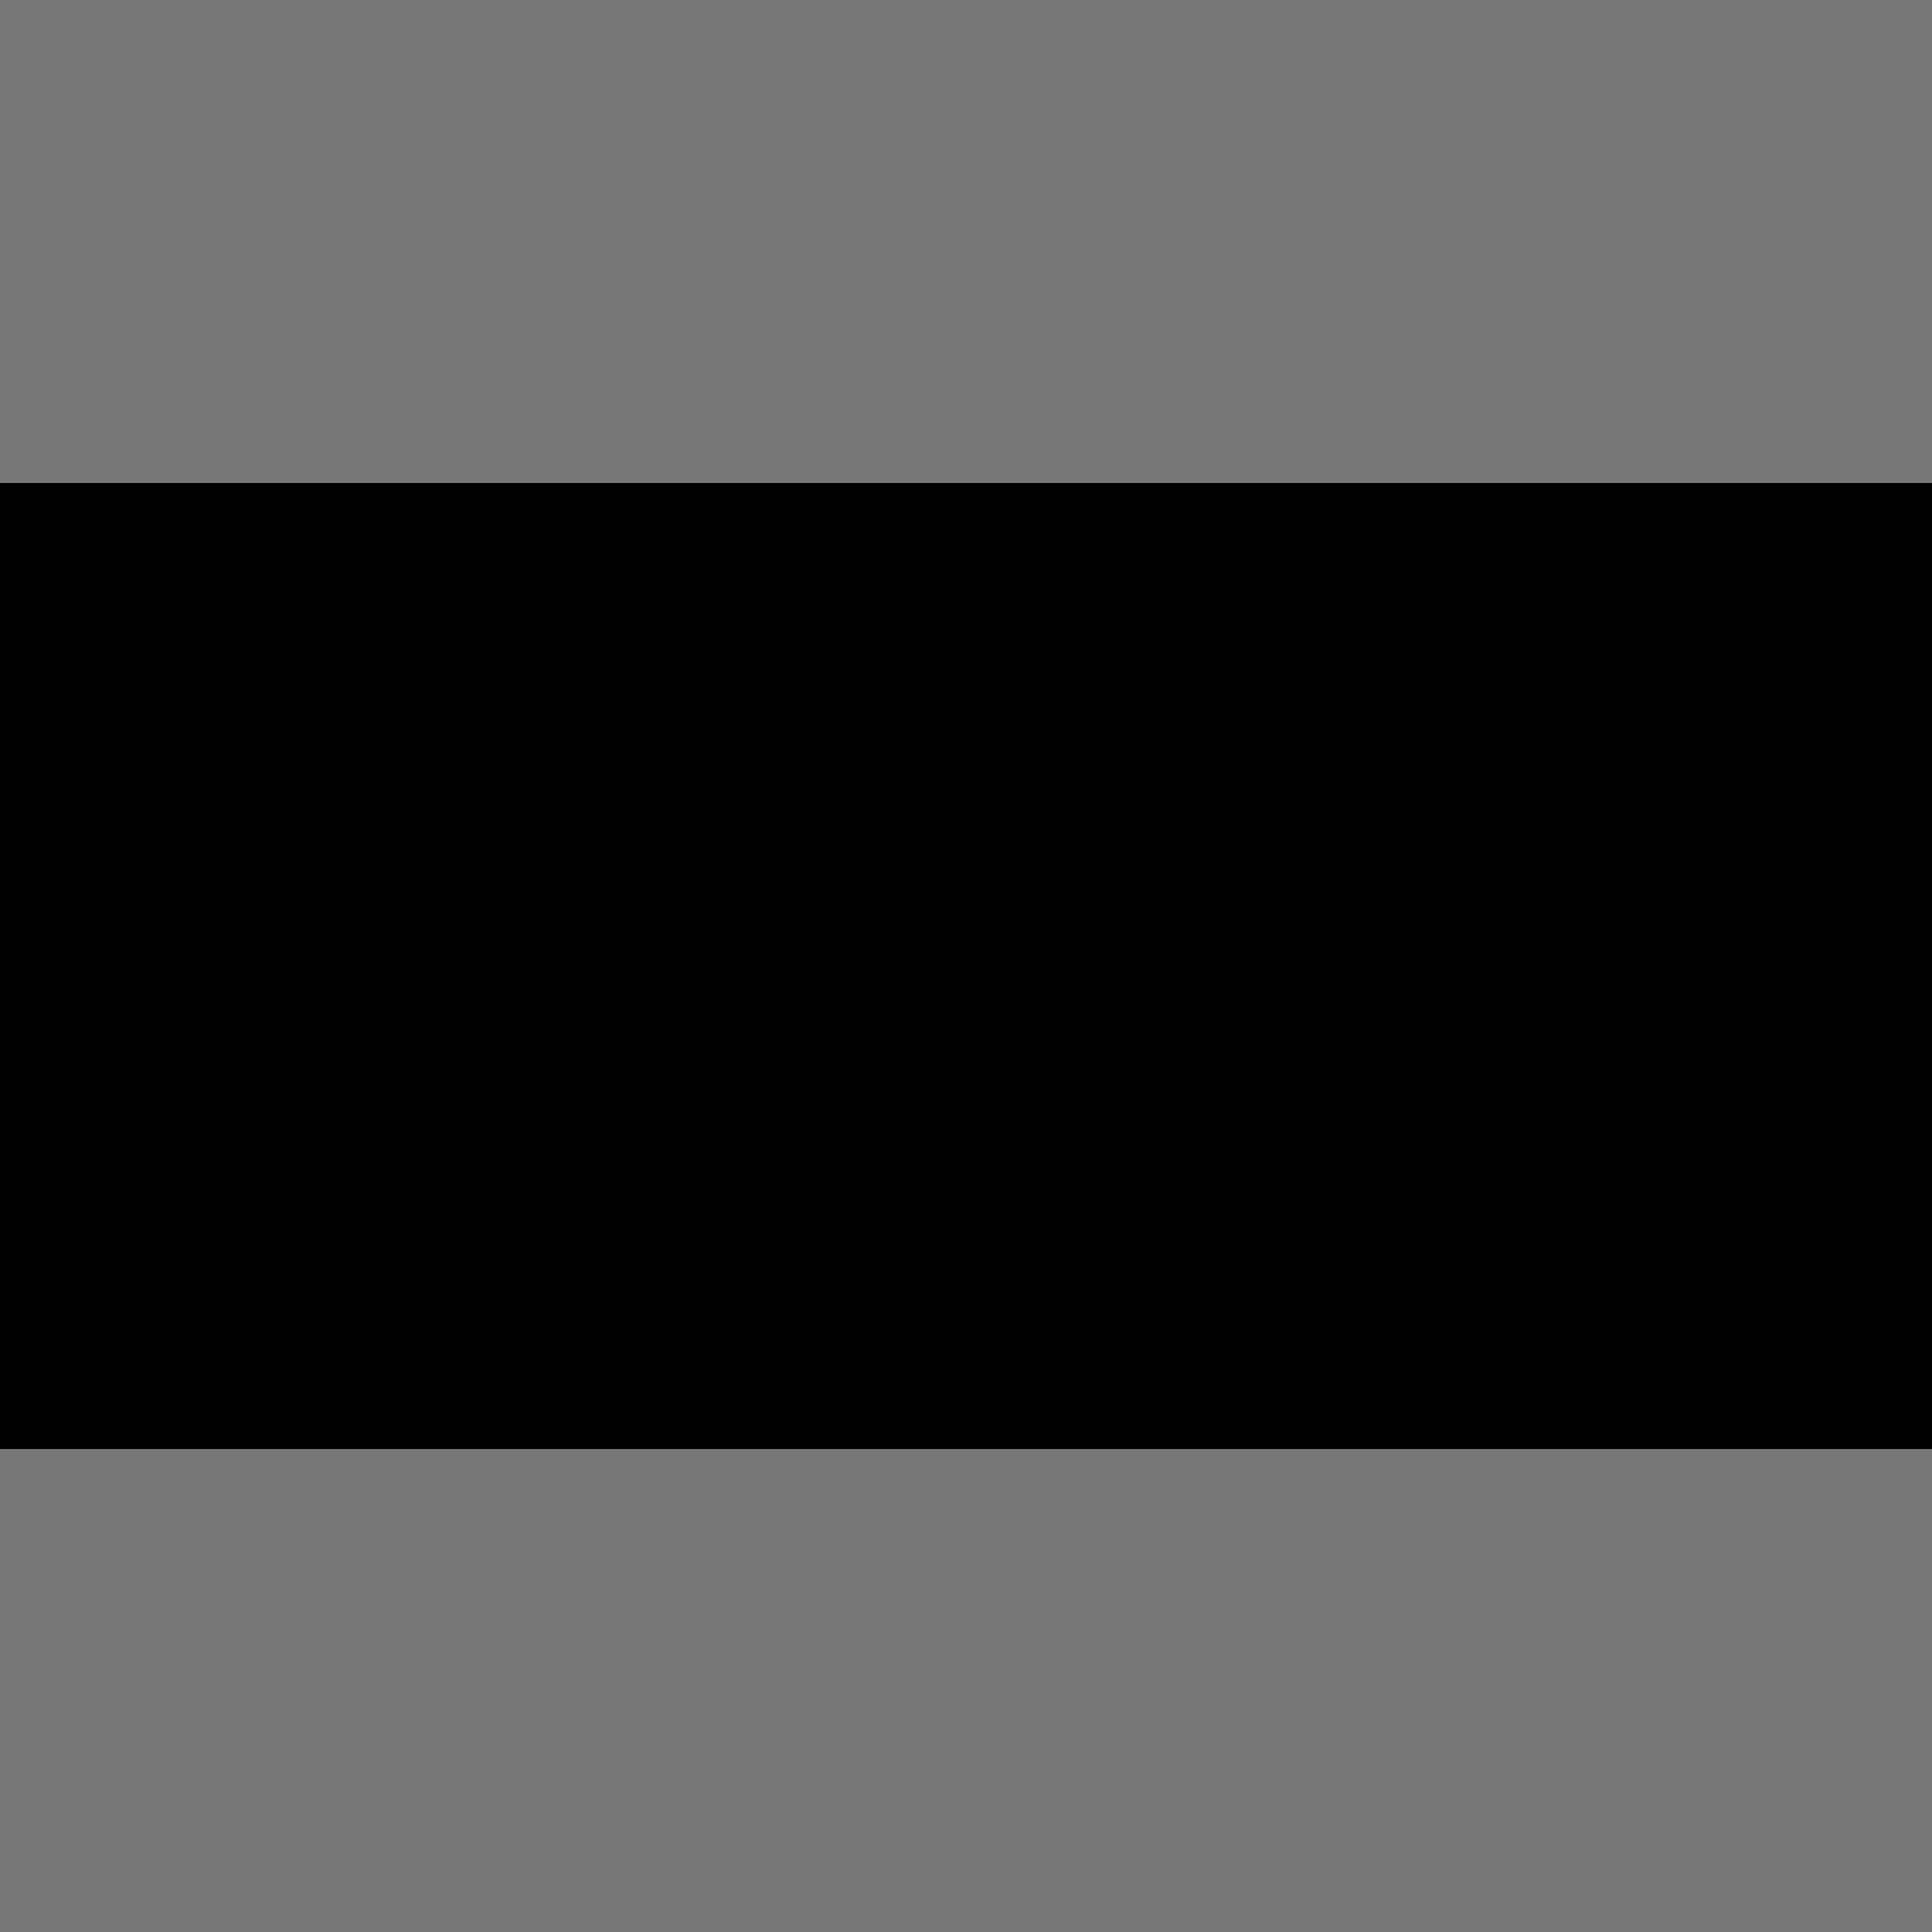
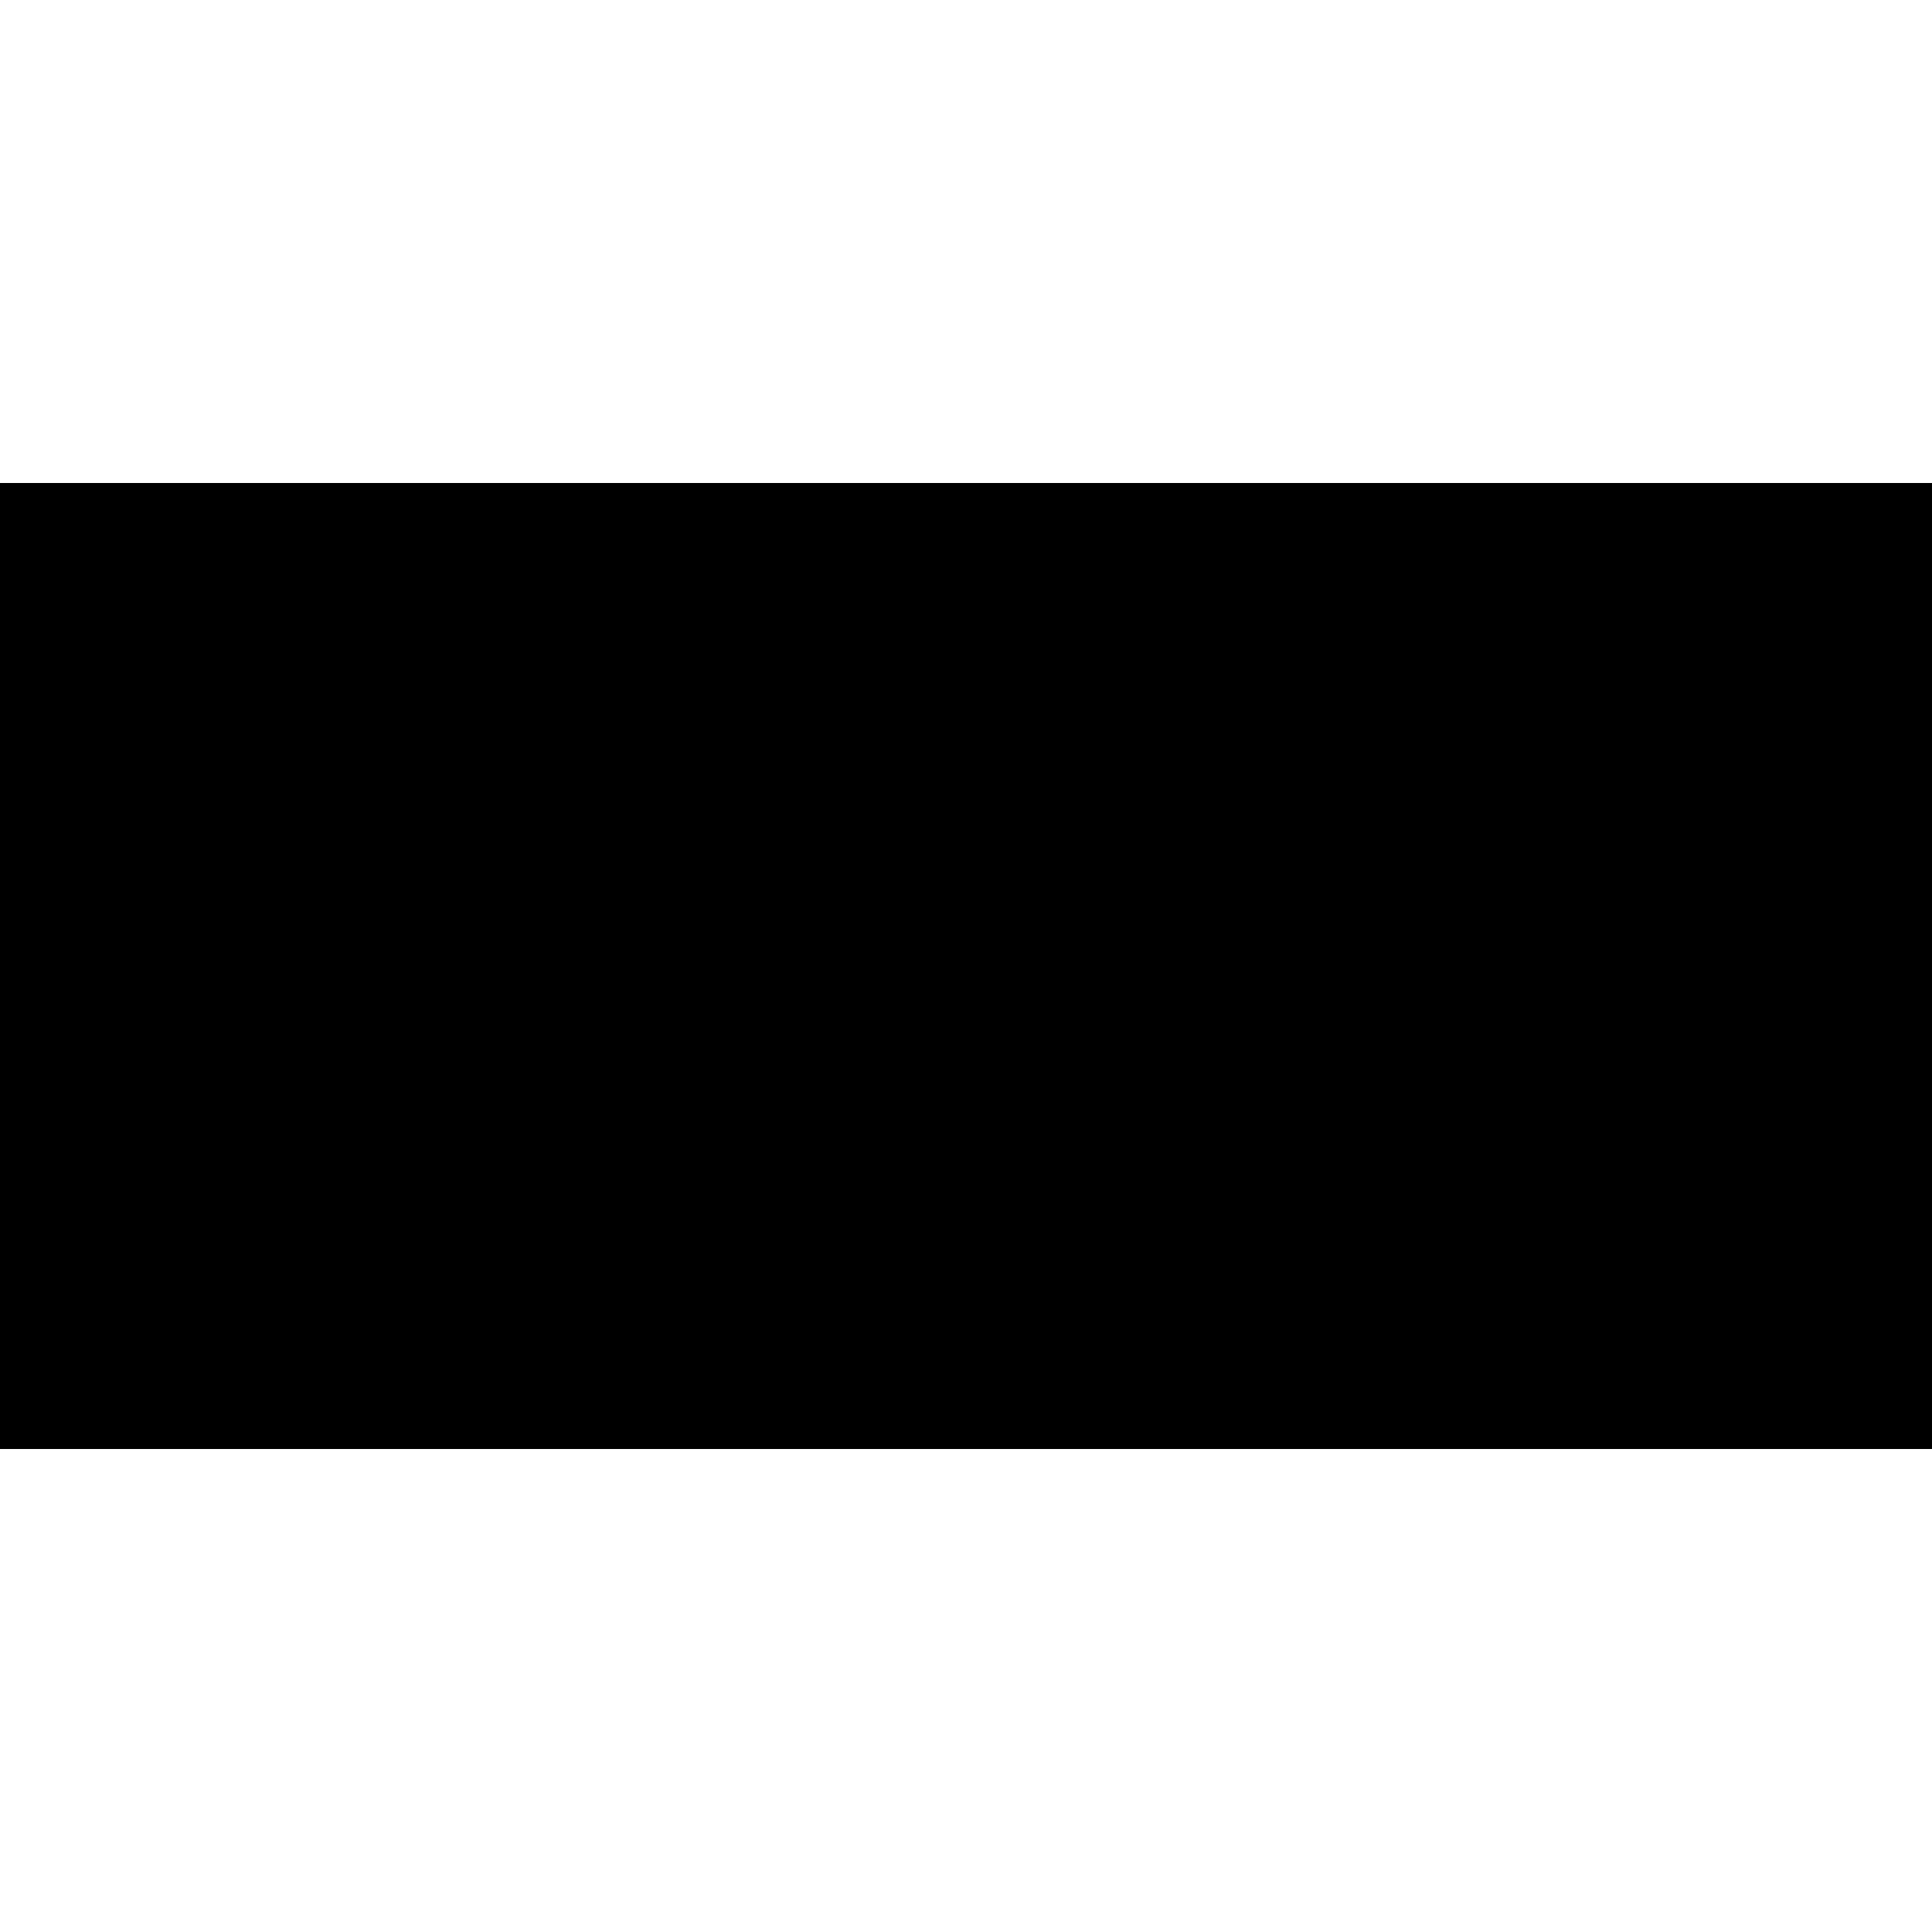
<svg xmlns="http://www.w3.org/2000/svg" width="64" height="64" viewBox="0 0 64 64" fill="none">
-   <g id="shapes/nautical/nautical_d_01" clip-path="url(#clip0_2012_1898)">
-     <rect width="64" height="64" fill="white" style="fill:white;fill-opacity:1;" />
-     <path id="slot_4" d="M64 64H0V48H64V64ZM64 16H0V0H64V16Z" fill="#777777" style="fill:#777777;fill:color(display-p3 0.467 0.467 0.467);fill-opacity:1;" />
+   <g id="shapes/nautical/nautical_d_01" clip-path="url(#clip0_2013_4399)">
+     <path id="slot_4" d="M64 64H0V48H64V64ZM64 16H0V0H64V16Z" fill="white" style="fill:white;fill-opacity:1;" />
    <rect id="slot_2" y="16" width="64" height="32" fill="black" style="fill:black;fill-opacity:1;" />
  </g>
  <defs>
-     <clipPath id="clip0_2012_1898">
+     <clipPath id="clip0_2013_4399">
      <rect width="64" height="64" fill="white" style="fill:white;fill-opacity:1;" />
    </clipPath>
  </defs>
</svg>
